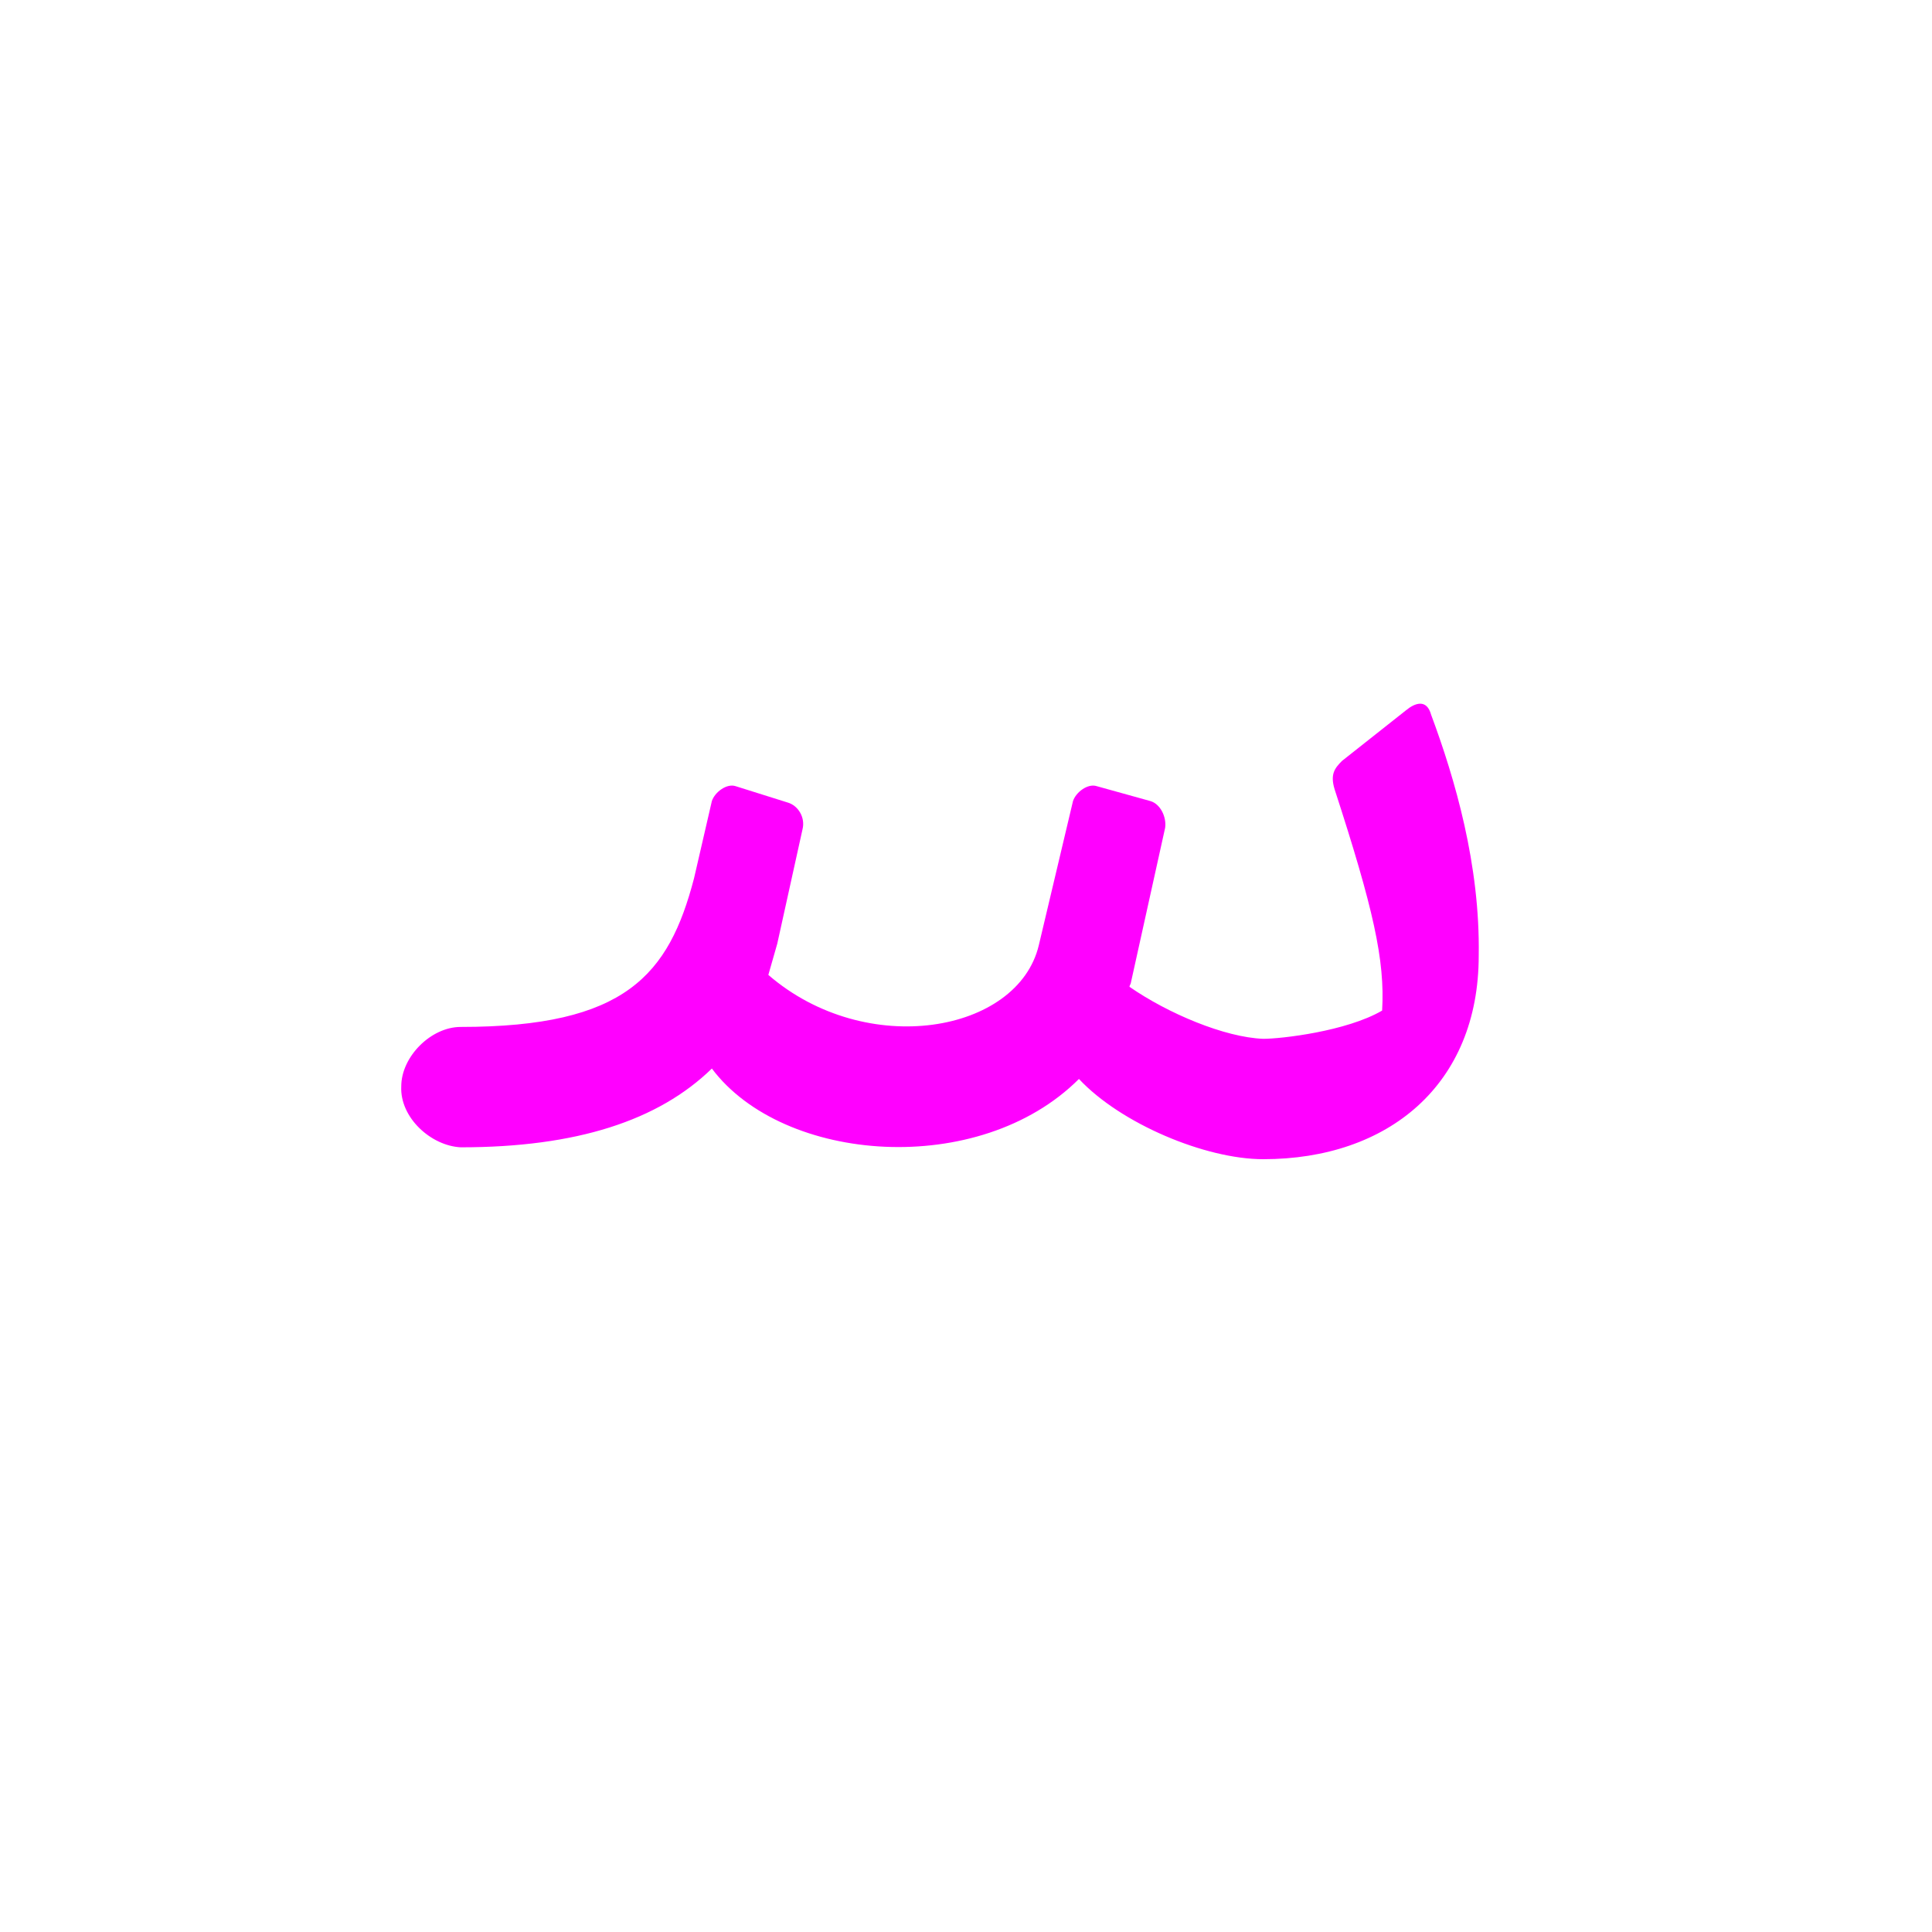
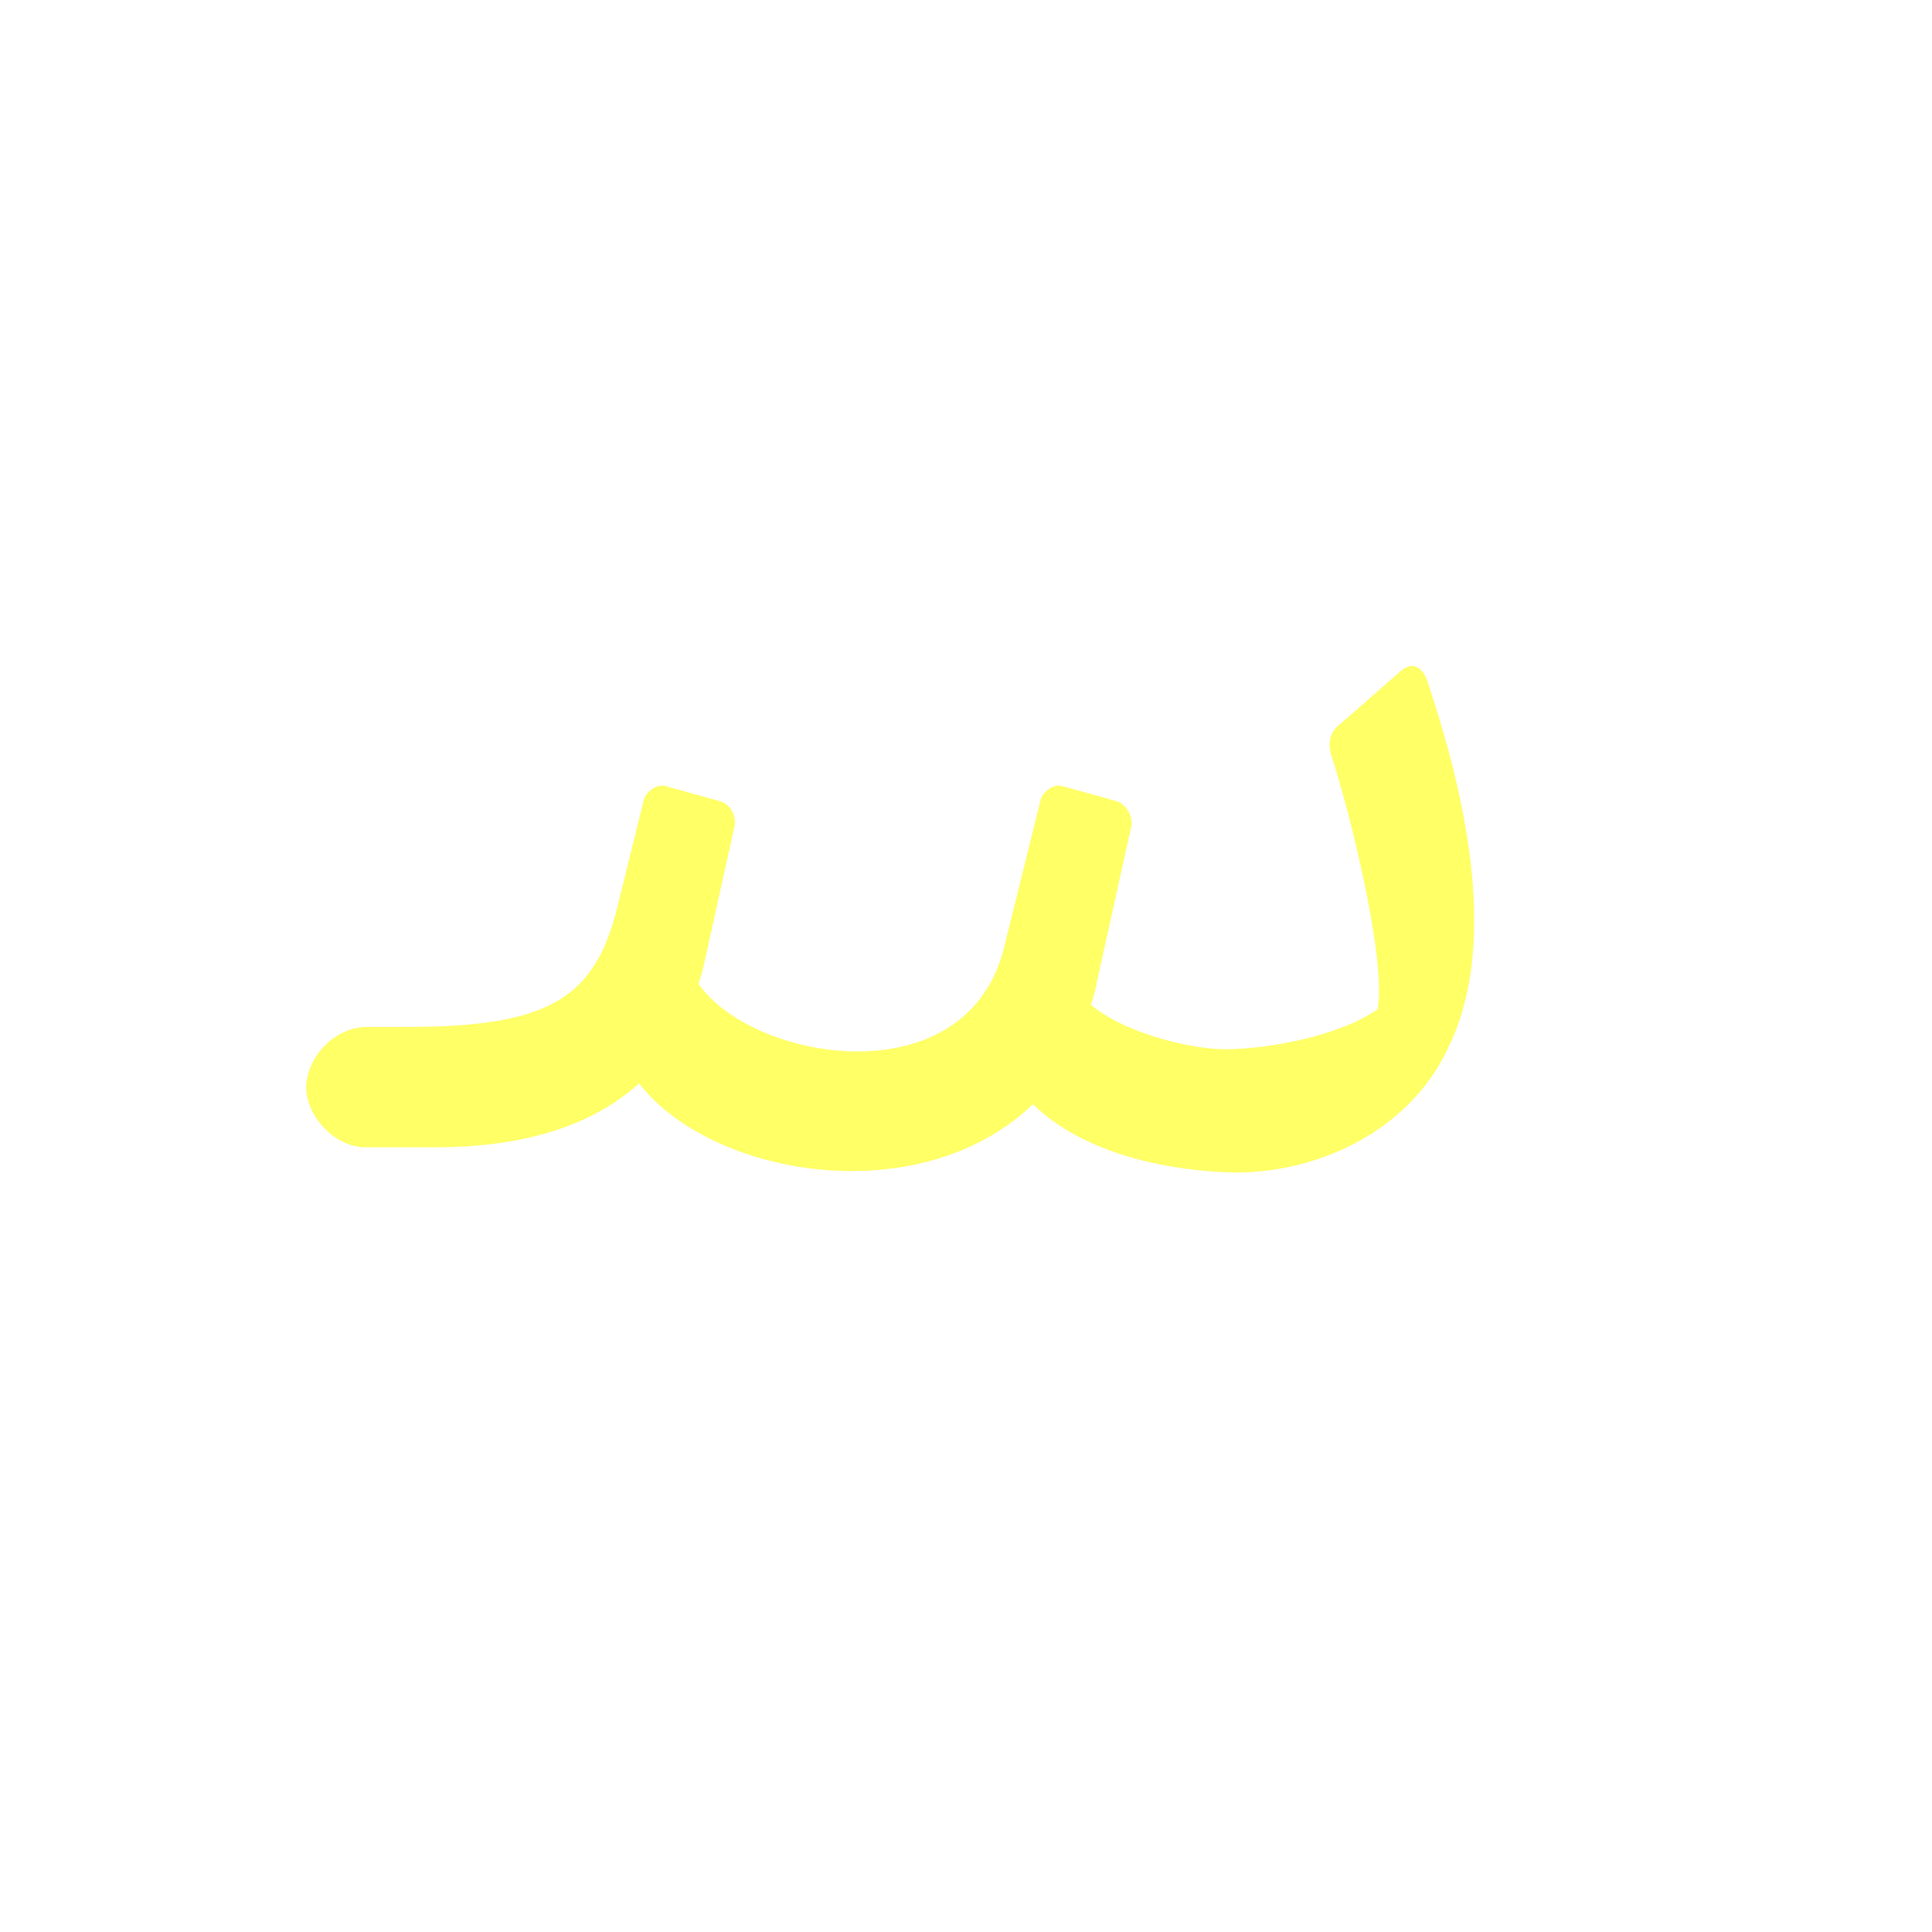
<svg xmlns="http://www.w3.org/2000/svg" xml:space="preserve" width="1300px" height="1300px" version="1.0" style="shape-rendering:geometricPrecision; text-rendering:geometricPrecision; image-rendering:optimizeQuality; fill-rule:evenodd; clip-rule:evenodd" viewBox="0 0 1300 1056">
  <defs>
    <style type="text/css">
   
    .fil0 {fill:#663300}
    .fil3 {fill:gray}
+     .fil6 {fill:#999966}
+     .fil5 {fill:red}
    .fil2 {fill:fuchsia}
    .fil1 {fill:#FF6666}
+     .fil4 {fill:#FFFF66}
   
  </style>
  </defs>
  <g id="_100:master" visibility="hidden">
    <path class="fil0" d="M324 569c-20,0 -40,19 -40,40 0,21 20,41 40,41l0 -81z" />
    <path class="fil1" d="M581 429l-46 -23c-46,118 -99,163 -212,163l1 81c141,0 220,-72 257,-221z" />
  </g>
  <g id="Layer_x0020_1" visibility="hidden">
    <path class="fil2" d="M709 563l39 -47c24,53 107,92 174,60 0,35 -11,73 -50,90 -81,0 -144,-41 -163,-103z" />
    <path class="fil1" d="M610 405l-49 -26c-68,159 -133,190 -217,190l0 81c110,0 187,-40 266,-245z" />
    <path class="fil0" d="M345 569c-21,0 -41,19 -41,40 0,21 20,41 41,41l0 -81z" />
    <path class="fil2" d="M504 587c48,47 95,63 140,63 86,0 116,-98 163,-199l-49 -26c-54,111 -71,144 -112,144 -32,0 -66,-10 -104,-44l-38 62z" />
    <path class="fil2" d="M843 663c128,31 153,-124 124,-284l-67 23c32,190 -18,207 -27,219 -17,19 -27,29 -30,42z" />
  </g>
  <g id="Layer_x0020_2" visibility="hidden">
    <path class="fil2" d="M901 574l17 74c125,-53 59,-240 28,-322l-62 53c53,164 53,176 17,195z" />
    <path class="fil2" d="M757 627l17 -74c33,10 87,32 127,21 10,26 15,34 17,74 -44,14 -123,2 -161,-21z" />
    <path class="fil0" d="M263 569c-20,0 -40,19 -40,40 0,21 20,41 40,41l0 -81z" />
    <path class="fil3" d="M760 628l18 -75c-29,-7 -27,-29 -25,-50l9 -100 -67 -6 -8 89c-6,60 -13,68 -66,78 -18,3 -38,5 -60,5l0 81c80,0 131,-24 158,-49 11,10 24,20 41,27z" />
    <path class="fil1" d="M537 411l-58 -32c-67,159 -132,190 -217,190l1 81c110,0 195,-34 274,-239z" />
    <path class="fil2" d="M563 650l2 -81c-32,0 -66,-10 -104,-44l-39 62c49,47 96,63 141,63z" />
  </g>
  <g id="Layer_x0020_3" visibility="hidden">
    <path class="fil0" d="M312 569c-20,0 -40,19 -40,40 -1,21 20,41 40,41l0 -81z" />
    <path class="fil1" d="M570 414l-56 -10 -26 75c-30,87 -81,90 -177,90l1 81c83,1 187,0 230,-143l28 -93z" />
    <path class="fil3" d="M783 417l-57 -10 -30 108c-34,125 -183,54 -211,10l-38 62c99,115 265,98 304,-48l32 -122z" />
    <path class="fil2" d="M991 520c1,-67 -28,-150 -45,-194l-62 53c29,88 42,132 42,157 -8,16 -58,48 -81,48 -42,-3 -89,-43 -109,-65l-20 83c37,33 71,63 127,66 49,-3 148,-59 148,-148z" />
  </g>
-   <g id="Layer_x0020_4">
-     <path class="fil2" d="M995 521c0,87 -61,137 -145,137 -39,0 -96,-24 -124,-54 -67,67 -199,57 -247,-7 -36,35 -91,53 -169,53l0 0 0 0 0 0c-20,-1 -41,-20 -40,-41 0,-20 20,-40 40,-40l0 0c111,0 140,-35 157,-100l12 -52c2,-6 10,-12 16,-10l35 11c7,2 12,10 10,18l-17 77c-2,7 -4,14 -6,21 66,57 168,39 182,-20l23 -97c2,-6 10,-12 16,-10l36 10c7,2 11,11 10,18l-23 104c0,1 -1,2 -1,3 26,18 64,34 90,35 12,0 56,-5 80,-19 2,-34 -6,-69 -32,-149 -3,-10 0,-14 5,-19l43 -34c6,-5 14,-8 17,3 16,43 33,101 32,162z" />
+   <g id="Layer_x0020_4" visibility="hidden">
+     <path class="fil2" d="M995 521c1,-61 -16,-119 -32,-162 -3,-11 -11,-8 -17,-3l-43 34c-5,5 -8,9 -5,19 26,80 34,115 32,149 -24,14 -68,19 -80,19 -32,-1 -84,-26 -106,-49l-24 70c26,33 88,60 130,60 84,0 145,-50 145,-137z" />
+     <path class="fil4" d="M310 569c-20,0 -40,19 -40,40 -1,21 20,41 40,41l0 -81z" />
+     <path class="fil5" d="M761 539l23 -104c1,-7 -3,-16 -10,-18l-36 -10c-6,-2 -14,4 -16,10l-23 97c-16,68 -149,81 -209,-10l-19 80c48,94 259,94 290,-45z" />
+     <path class="fil6" d="M310 569l0 81c125,0 193,-48 213,-137l17 -77c2,-8 -3,-16 -10,-18l-35 -11c-6,-2 -14,4 -16,10l-12 52c-17,65 -46,100 -157,100z" />
+   </g>
+   <g id="Layer_x0020_5">
+     <path class="fil4" d="M247 569l0 0 27 0c97,0 127,-20 142,-83l17 -69c1,-6 9,-12 15,-10l36 10c8,2 12,11 10,18l-21 95c-1,3 -2,7 -3,10 37,53 182,77 206,-26l24 -97c1,-6 9,-12 15,-10l36 10c7,2 12,11 10,18l-23 104c-1,5 -2,10 -4,15 22,19 67,30 90,30l0 0 1 0 0 0c28,0 77,-9 102,-27 6,-33 -19,-134 -31,-170 -4,-13 2,-19 6,-22l40 -35c10,-9 16,0 18,5 33,98 45,187 14,249 -25,53 -84,83 -143,83 -44,-1 -101,-12 -136,-46 -76,73 -216,49 -265,-14 -30,27 -74,43 -138,43l-46 0 0 0c-20,0 -40,-20 -40,-41 1,-21 20,-40 41,-40l0 0 0 0z" />
  </g>
</svg>
